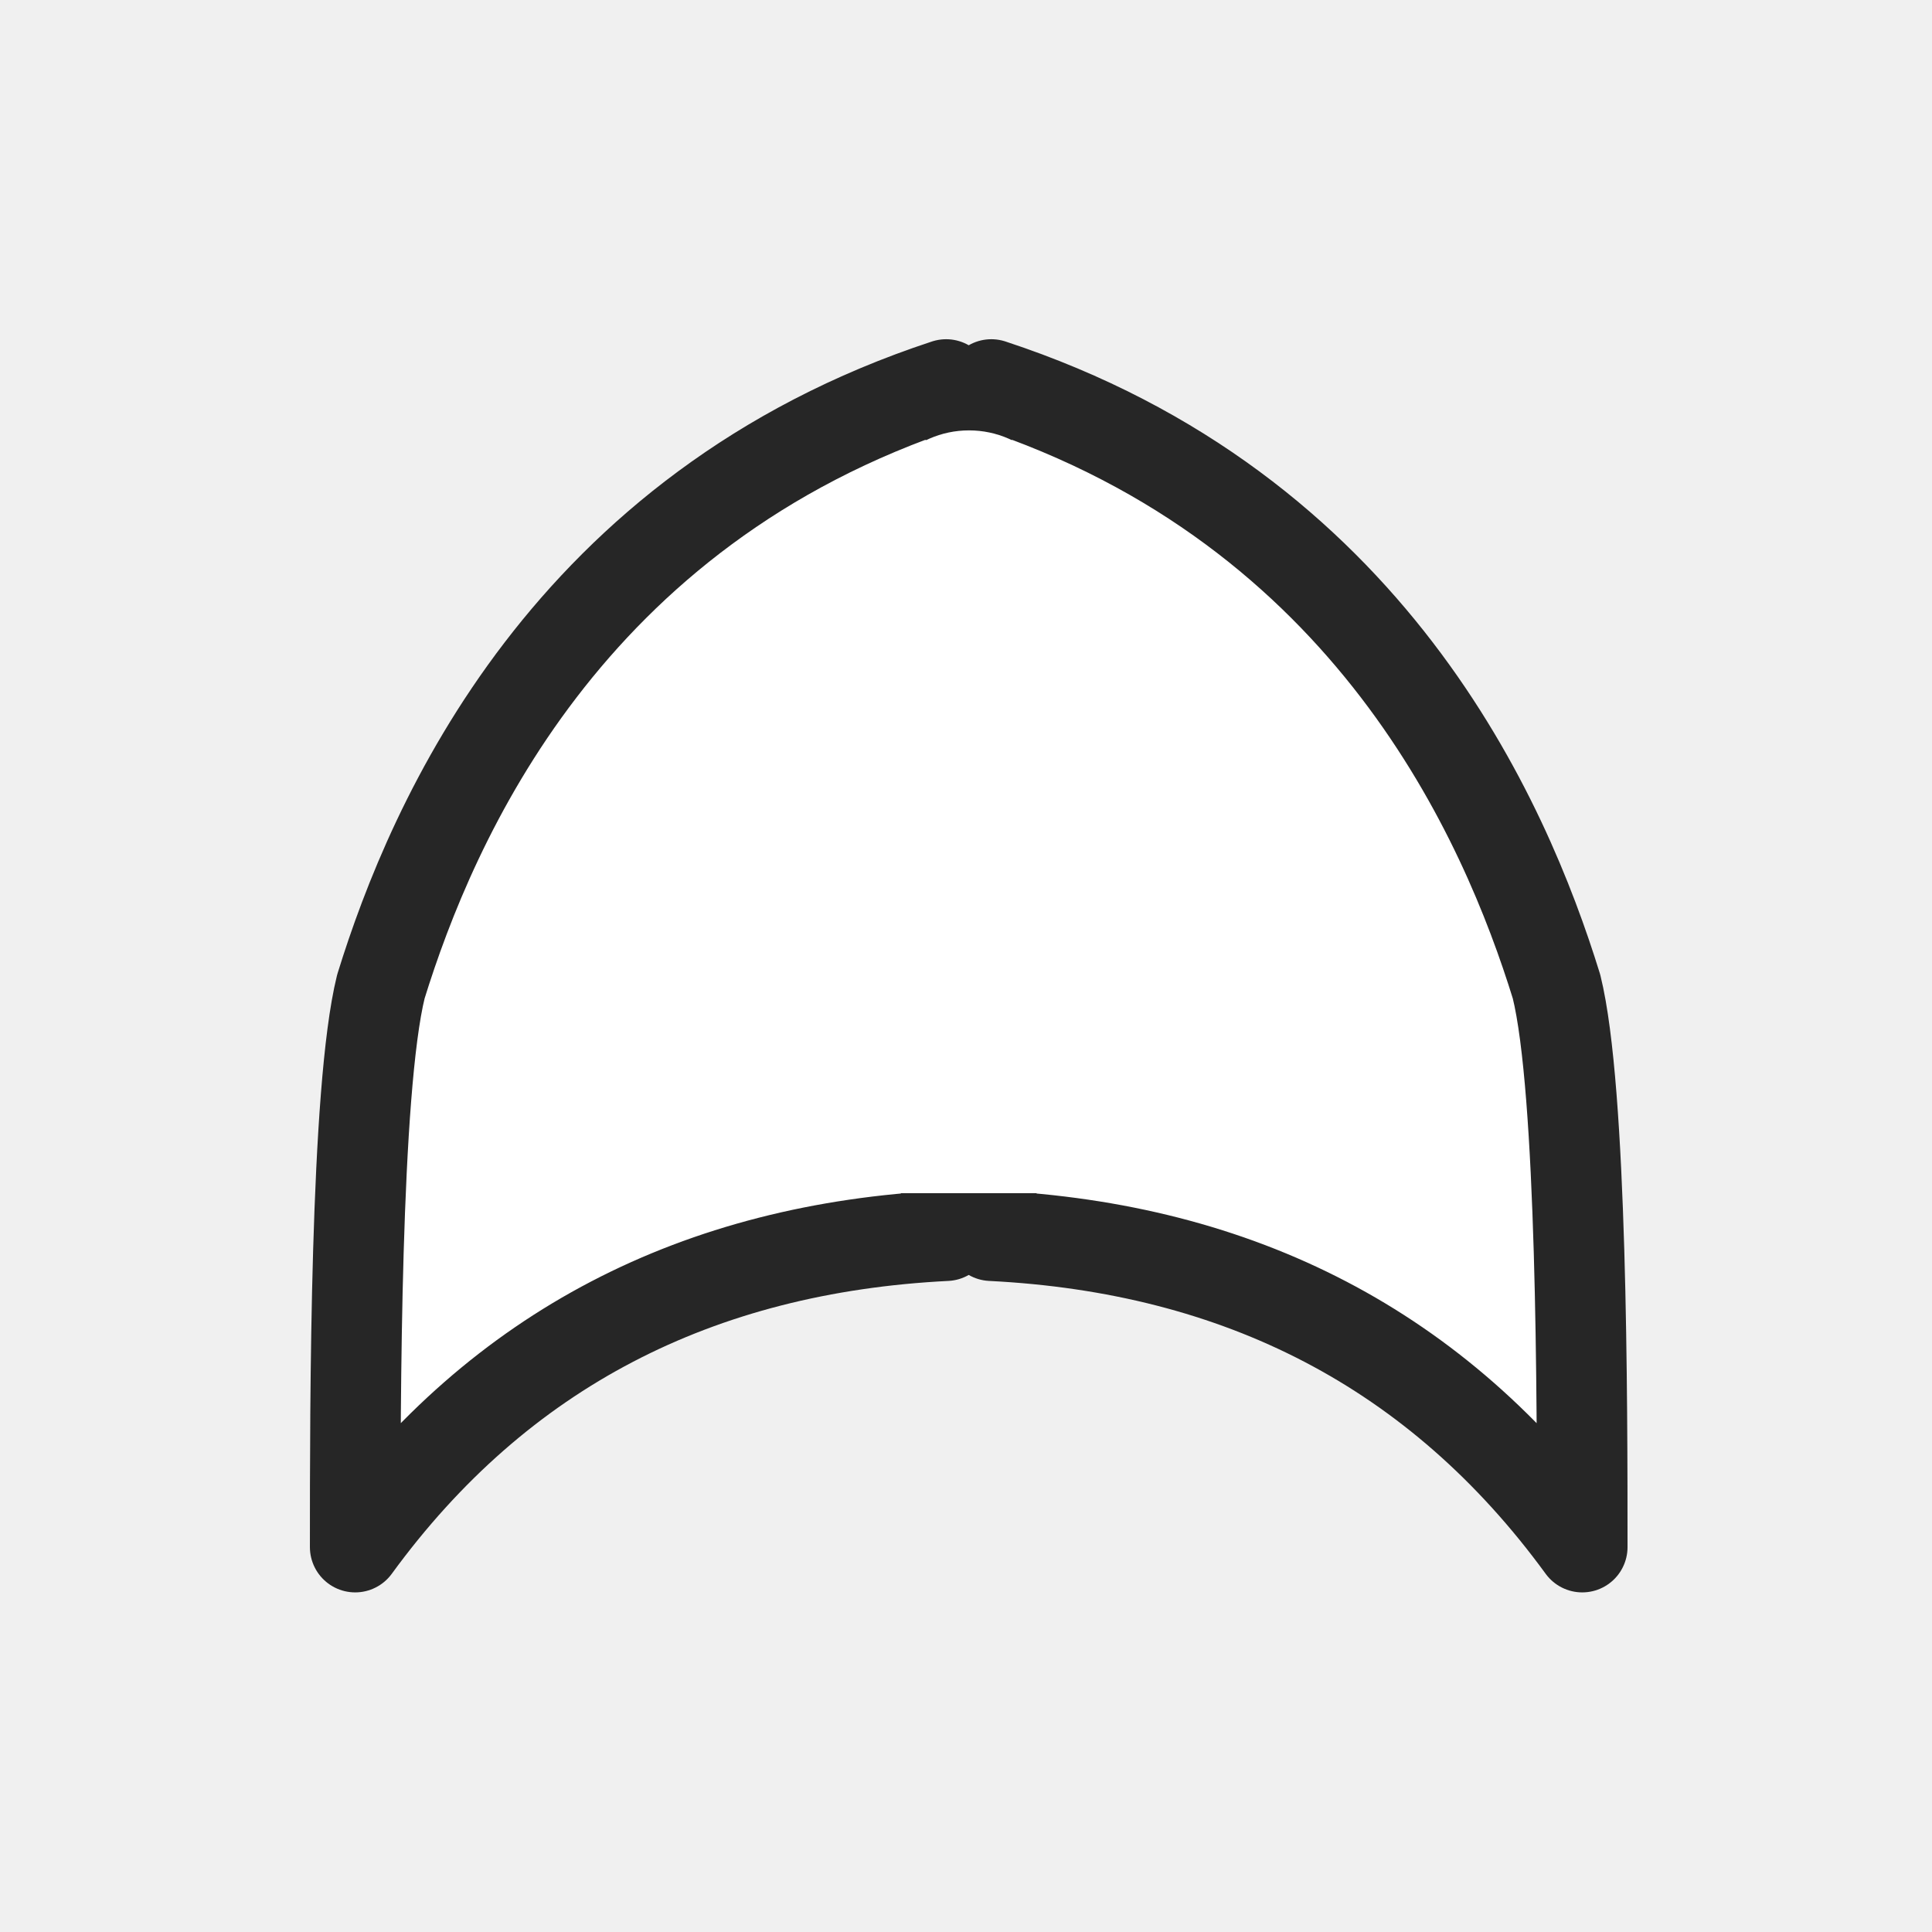
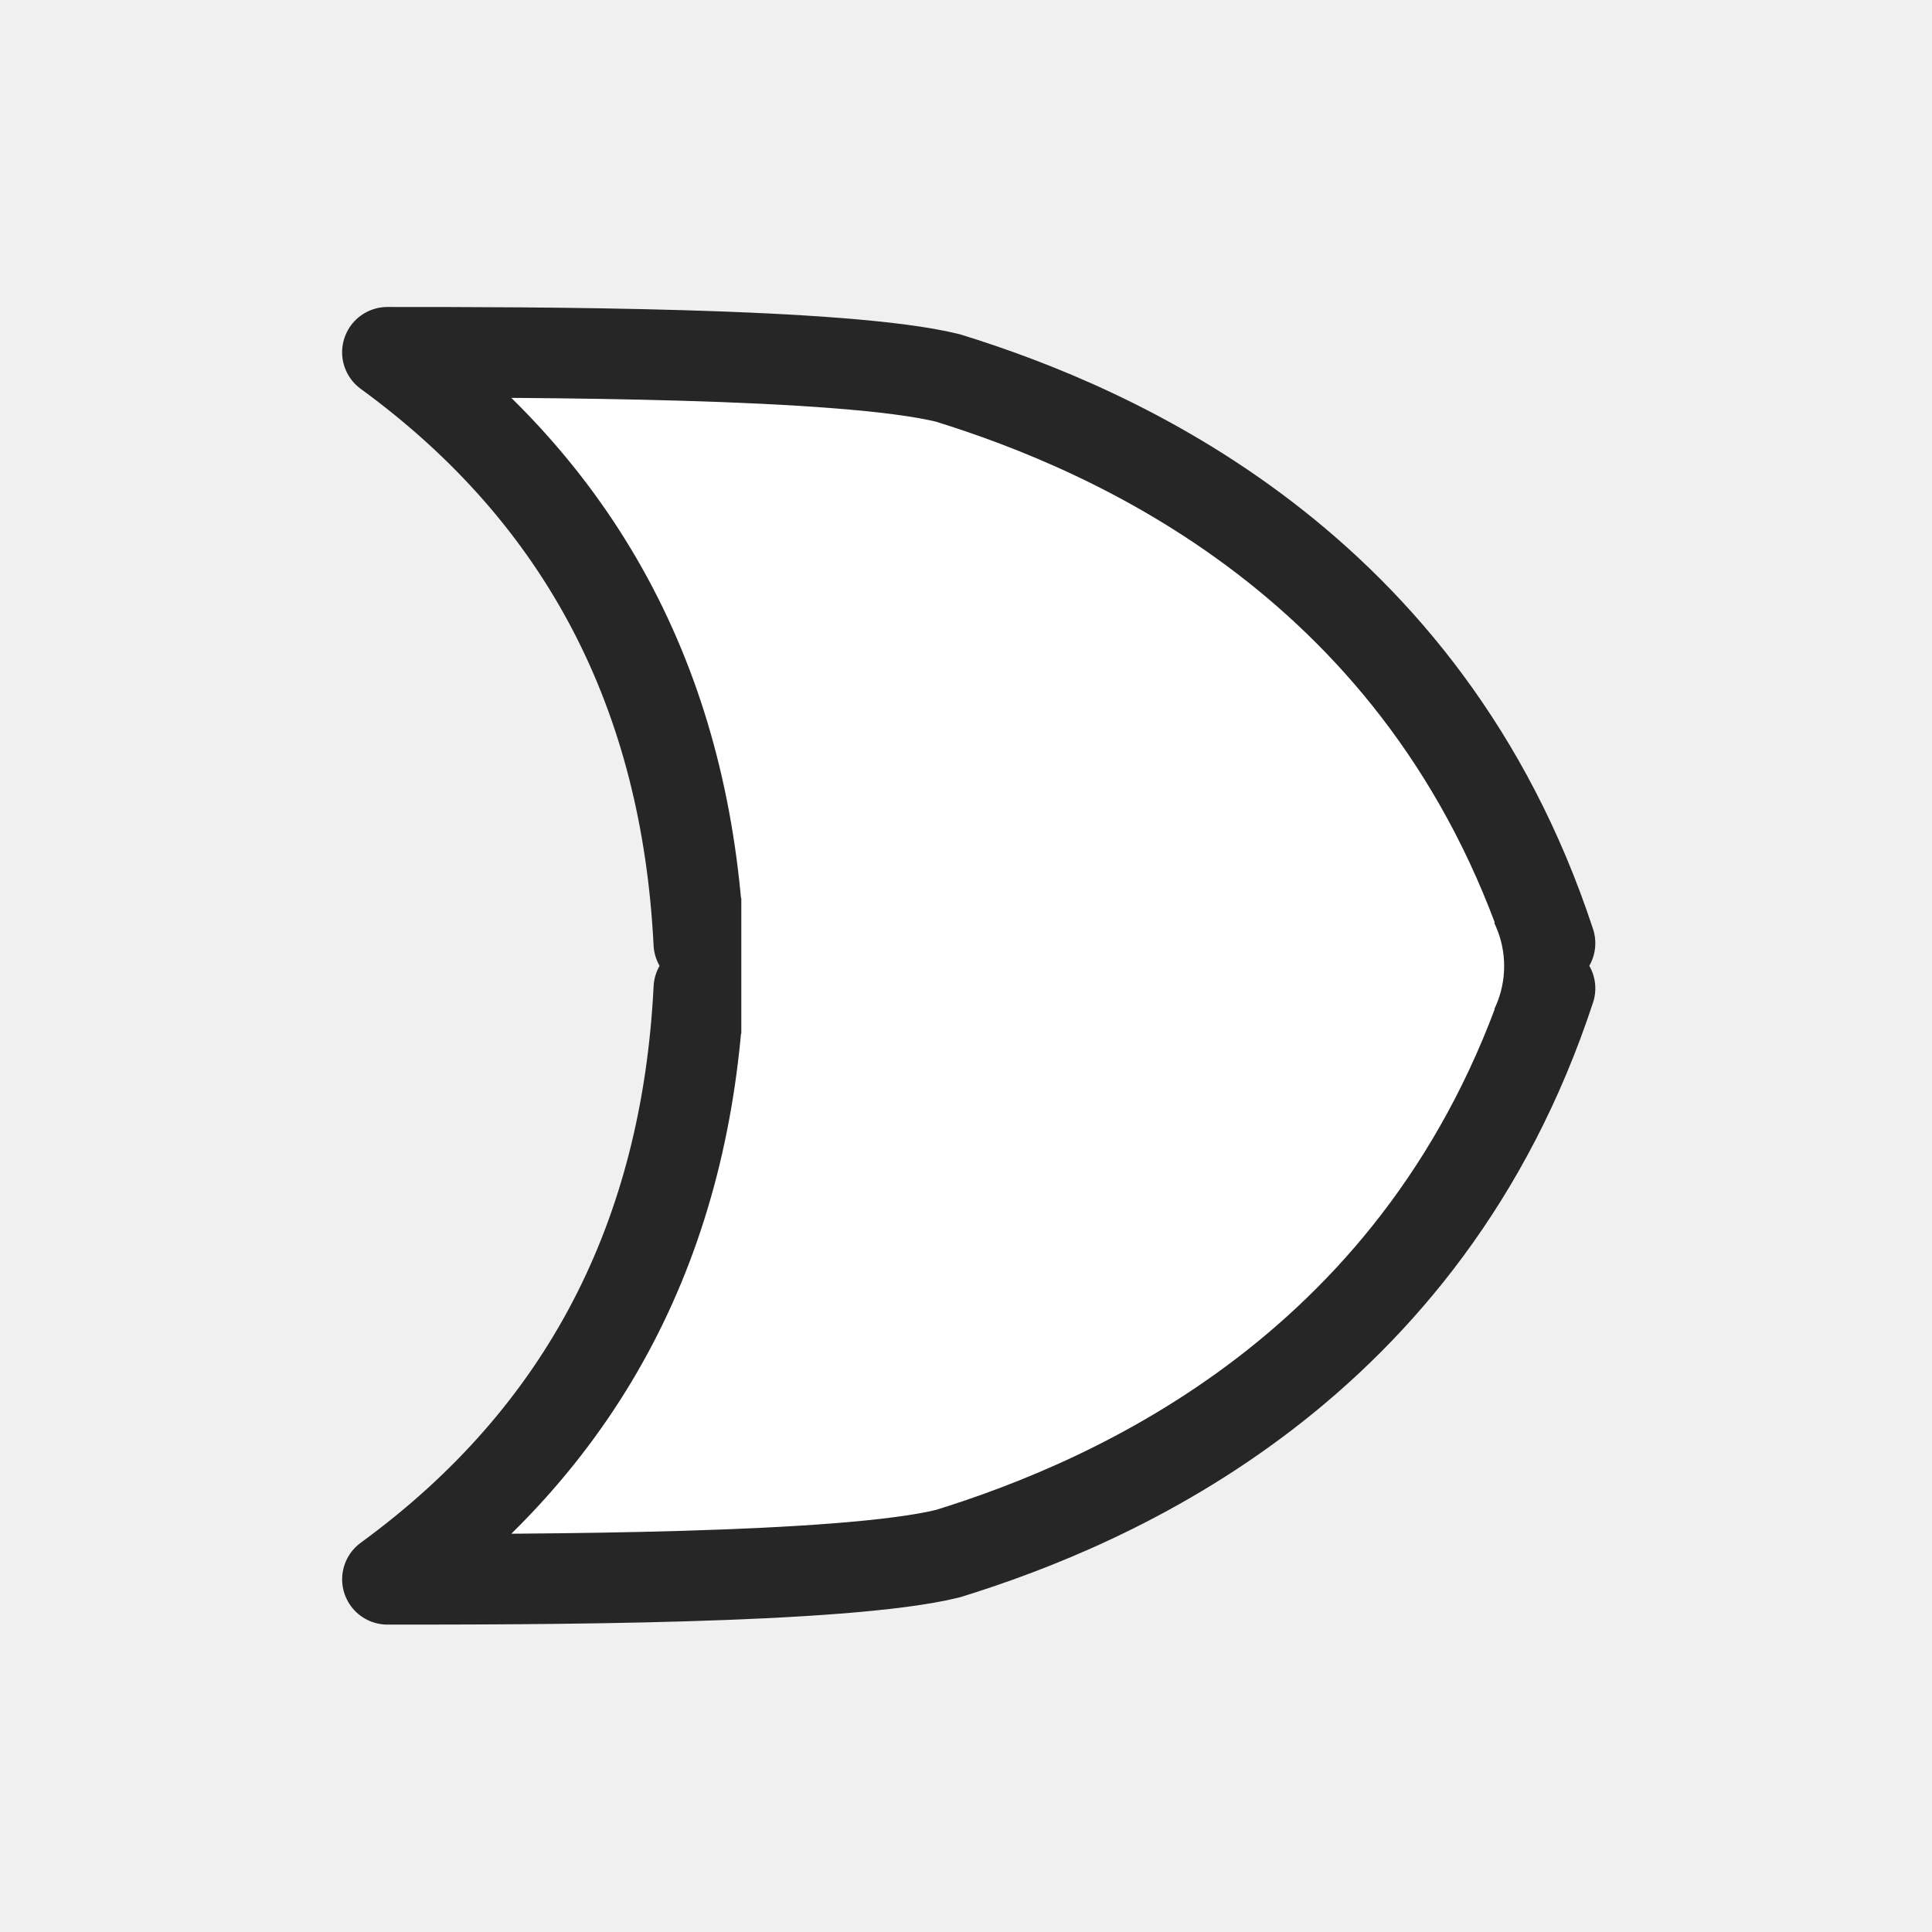
<svg xmlns="http://www.w3.org/2000/svg" width="64px" height="64px" id="svg3852" version="1.1">
  <defs id="defs3854">
    </defs>
  <g id="layer1">
-     <path style="fill:#ffffff;fill-opacity:1;stroke:#262626;stroke-width:3;stroke-linecap:round;stroke-linejoin:round;stroke-miterlimit:4;stroke-dasharray:none;stroke-opacity:1" d="M 31.342,12.737 C 18.778,16.865 14.319,27.18 12.617,32.682 11.766,36.121 11.766,46.436 11.766,51.25 16.557,44.68 23.14,41.344 31.342,40.934 l 0,-1.445 c 0.227,0.119 0.477,0.189 0.744,0.189 0.271,0 0.523,-0.074 0.752,-0.195 l 0,1.451 c 8.202,0.41 14.784,3.747 19.576,10.316 0,-4.814 -4.38e-4,-15.13 -0.852,-18.568 C 49.86,27.18 45.402,16.865 32.838,12.737 l 0,0.508 c -0.229,-0.122 -0.481,-0.195 -0.752,-0.195 -0.267,0 -0.518,0.071 -0.744,0.189 l 0,-0.502 z" id="path4491" />
-     <rect style="opacity:1;fill:#ffffff;fill-opacity:1;stroke:none;stroke-width:3;stroke-linecap:round;stroke-linejoin:round;stroke-miterlimit:4;stroke-dasharray:none;stroke-opacity:1" id="rect4195" width="8.325" height="3.309" x="28.151" y="36.217" rx="0" ry="0" />
-     <ellipse style="opacity:1;fill:#ffffff;fill-opacity:1;stroke:none;stroke-width:3;stroke-linecap:round;stroke-linejoin:round;stroke-miterlimit:4;stroke-dasharray:none;stroke-opacity:1" id="path4197" cx="32.1" cy="17.726" rx="3.362" ry="3.469" />
+     <path style="fill:#ffffff;fill-opacity:1;stroke:#262626;stroke-width:3;stroke-linecap:round;stroke-linejoin:round;stroke-miterlimit:4;stroke-dasharray:none;stroke-opacity:1" d="M 51.347,31.245 C 47.218,18.681 36.903,14.223 31.401,12.521 27.963,11.67 17.647,11.669 12.833,11.669 c 6.57,4.792 9.906,11.374 10.316,19.576 H 24.595 c -0.119,0.227 -0.189,0.477 -0.189,0.744 0,0.271 0.074,0.523 0.195,0.752 h -1.451 c -0.41,8.202 -3.747,14.784 -10.316,19.576 4.814,0 15.13,-4.38e-4 18.568,-0.852 5.502,-1.702 15.817,-6.16 19.945,-18.725 H 50.839 c 0.122,-0.229 0.195,-0.481 0.195,-0.752 0,-0.267 -0.071,-0.518 -0.189,-0.744 z" id="path4491" />
+     <rect style="opacity:1;fill:#ffffff;fill-opacity:1;stroke:none;stroke-width:3;stroke-linecap:round;stroke-linejoin:round;stroke-miterlimit:4;stroke-dasharray:none;stroke-opacity:1" id="rect4195" width="8.325" height="3.309" x="28.054" y="-27.866" rx="0" ry="0" transform="rotate(90)" />
+     <ellipse style="opacity:1;fill:#ffffff;fill-opacity:1;stroke:none;stroke-width:3;stroke-linecap:round;stroke-linejoin:round;stroke-miterlimit:4;stroke-dasharray:none;stroke-opacity:1" id="path4197" cx="32.003" cy="-46.358" rx="3.362" ry="3.469" transform="rotate(90)" />
  </g>
</svg>
